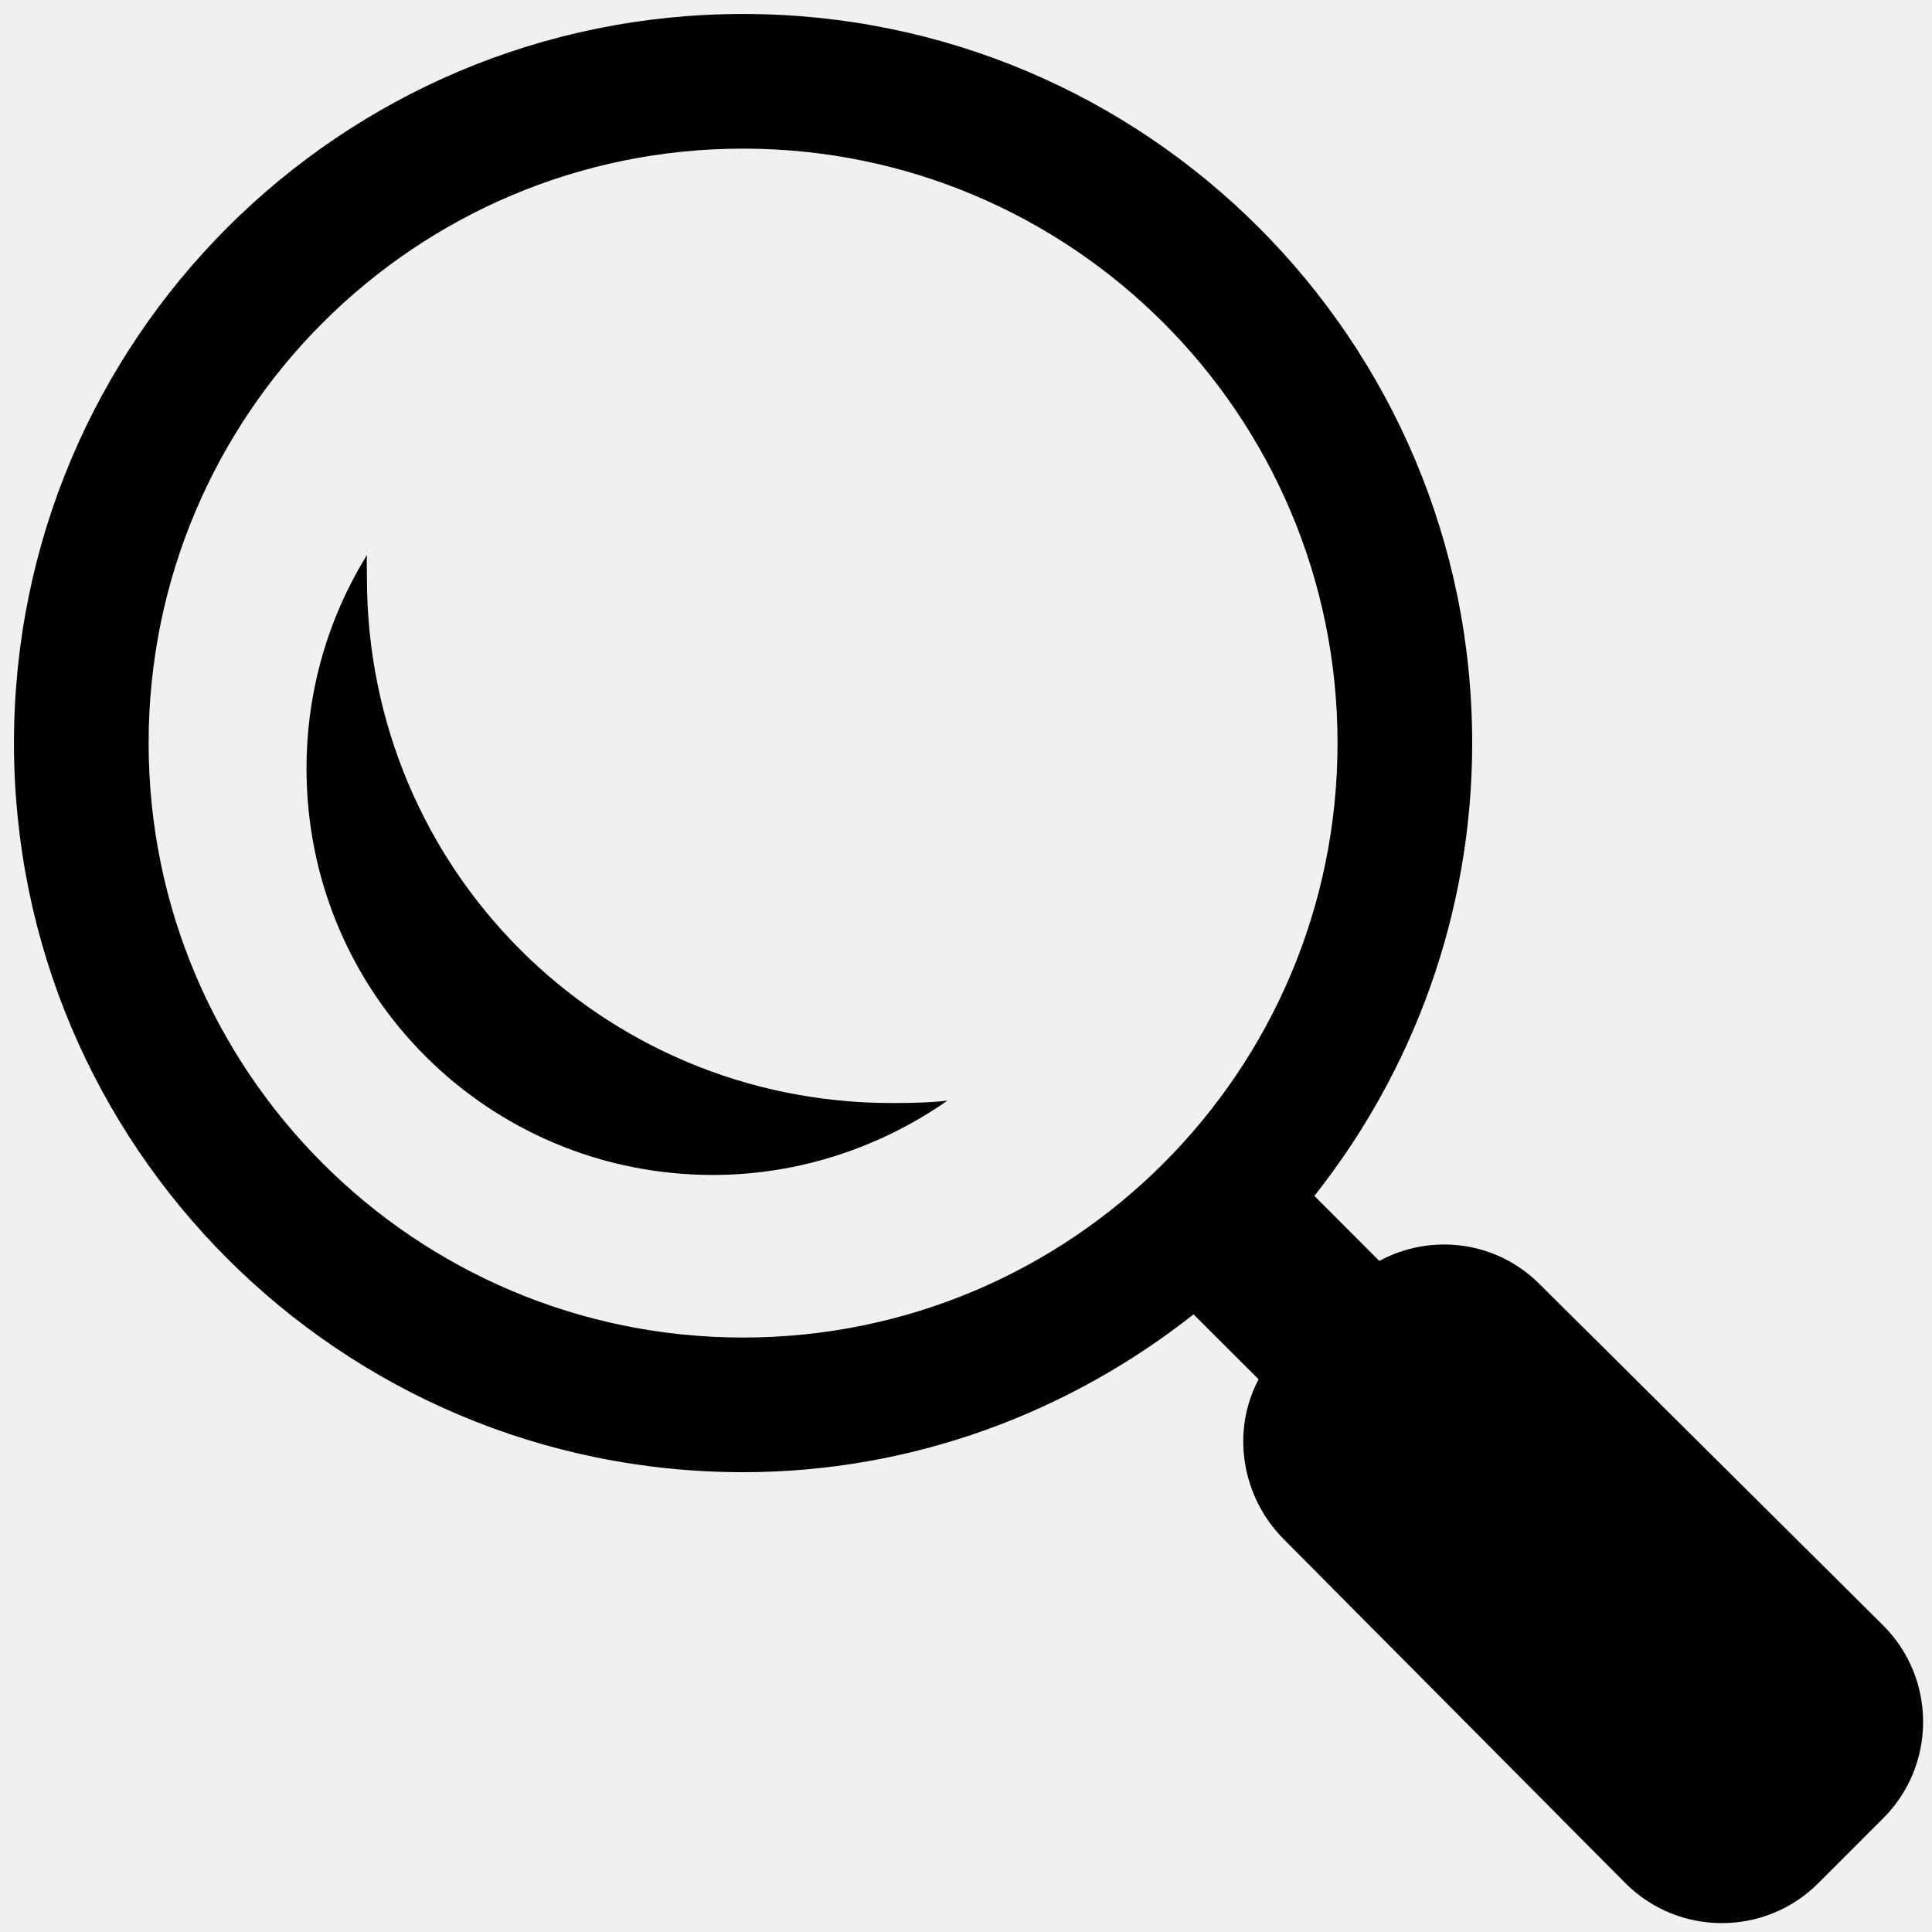
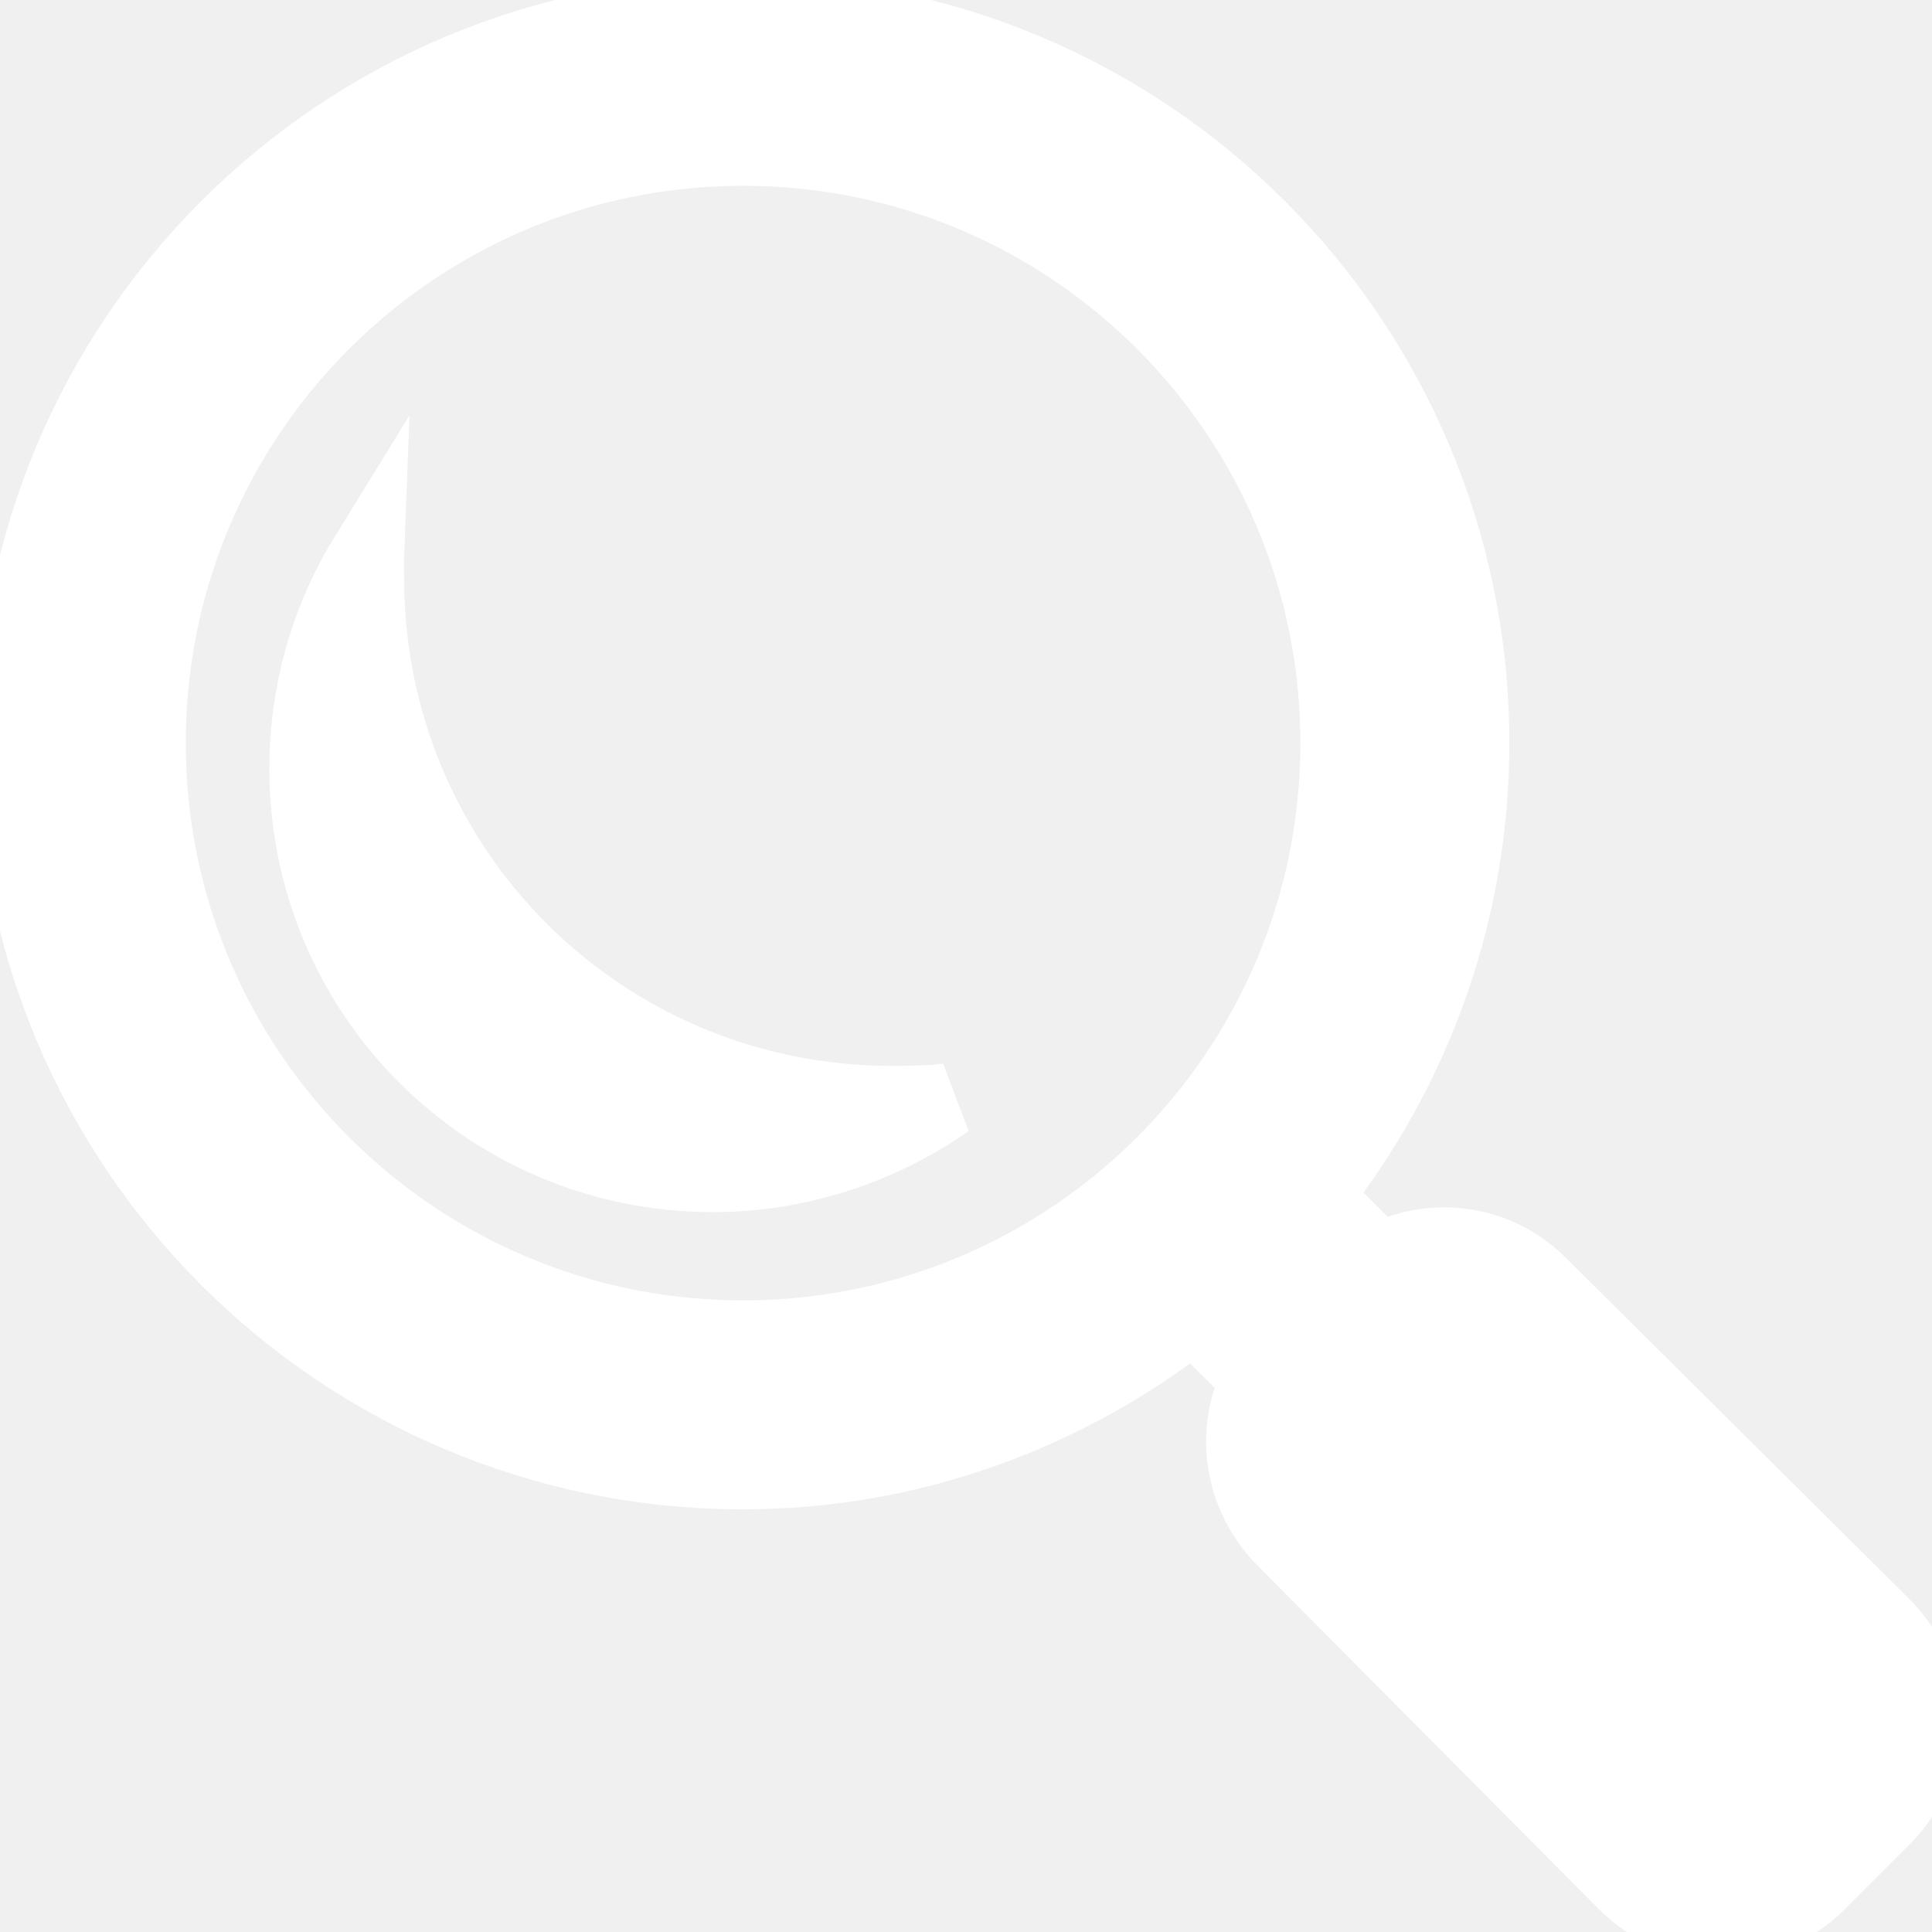
<svg xmlns="http://www.w3.org/2000/svg" viewBox="0 0 26 26" width="52px" height="52px">
-   <path d="M 10 0.188 C 4.578 0.188 0.188 4.578 0.188 10 C 0.188 15.422 4.578 19.812 10 19.812 C 12.289 19.812 14.395 19.004 16.062 17.688 L 16.938 18.562 C 16.57 19.254 16.699 20.137 17.281 20.719 L 21.875 25.344 C 22.59 26.059 23.754 26.059 24.469 25.344 L 25.344 24.469 C 26.059 23.754 26.059 22.59 25.344 21.875 L 20.719 17.281 C 20.133 16.695 19.254 16.594 18.562 16.969 L 17.688 16.094 C 19.012 14.422 19.812 12.301 19.812 10 C 19.812 4.578 15.422 0.188 10 0.188 Z M 10 2 C 14.418 2 18 5.582 18 10 C 18 14.418 14.418 18 10 18 C 5.582 18 2 14.418 2 10 C 2 5.582 5.582 2 10 2 Z M 4.938 7.469 C 4.422 8.305 4.125 9.289 4.125 10.344 C 4.125 13.371 6.566 15.812 9.594 15.812 C 10.762 15.812 11.859 15.434 12.75 14.812 C 12.512 14.84 12.246 14.844 12 14.844 C 8.086 14.844 4.938 11.695 4.938 7.781 C 4.938 7.676 4.934 7.574 4.938 7.469 Z" />
+   <path fill="#FFFFFF" stroke="#FFFFFF" d="M 10 0.188 C 4.578 0.188 0.188 4.578 0.188 10 C 0.188 15.422 4.578 19.812 10 19.812 C 12.289 19.812 14.395 19.004 16.062 17.688 L 16.938 18.562 C 16.57 19.254 16.699 20.137 17.281 20.719 L 21.875 25.344 C 22.59 26.059 23.754 26.059 24.469 25.344 L 25.344 24.469 C 26.059 23.754 26.059 22.59 25.344 21.875 L 20.719 17.281 C 20.133 16.695 19.254 16.594 18.562 16.969 L 17.688 16.094 C 19.012 14.422 19.812 12.301 19.812 10 C 19.812 4.578 15.422 0.188 10 0.188 Z M 10 2 C 14.418 2 18 5.582 18 10 C 18 14.418 14.418 18 10 18 C 5.582 18 2 14.418 2 10 C 2 5.582 5.582 2 10 2 Z M 4.938 7.469 C 4.422 8.305 4.125 9.289 4.125 10.344 C 4.125 13.371 6.566 15.812 9.594 15.812 C 10.762 15.812 11.859 15.434 12.75 14.812 C 12.512 14.84 12.246 14.844 12 14.844 C 8.086 14.844 4.938 11.695 4.938 7.781 C 4.938 7.676 4.934 7.574 4.938 7.469 Z" />
</svg>
